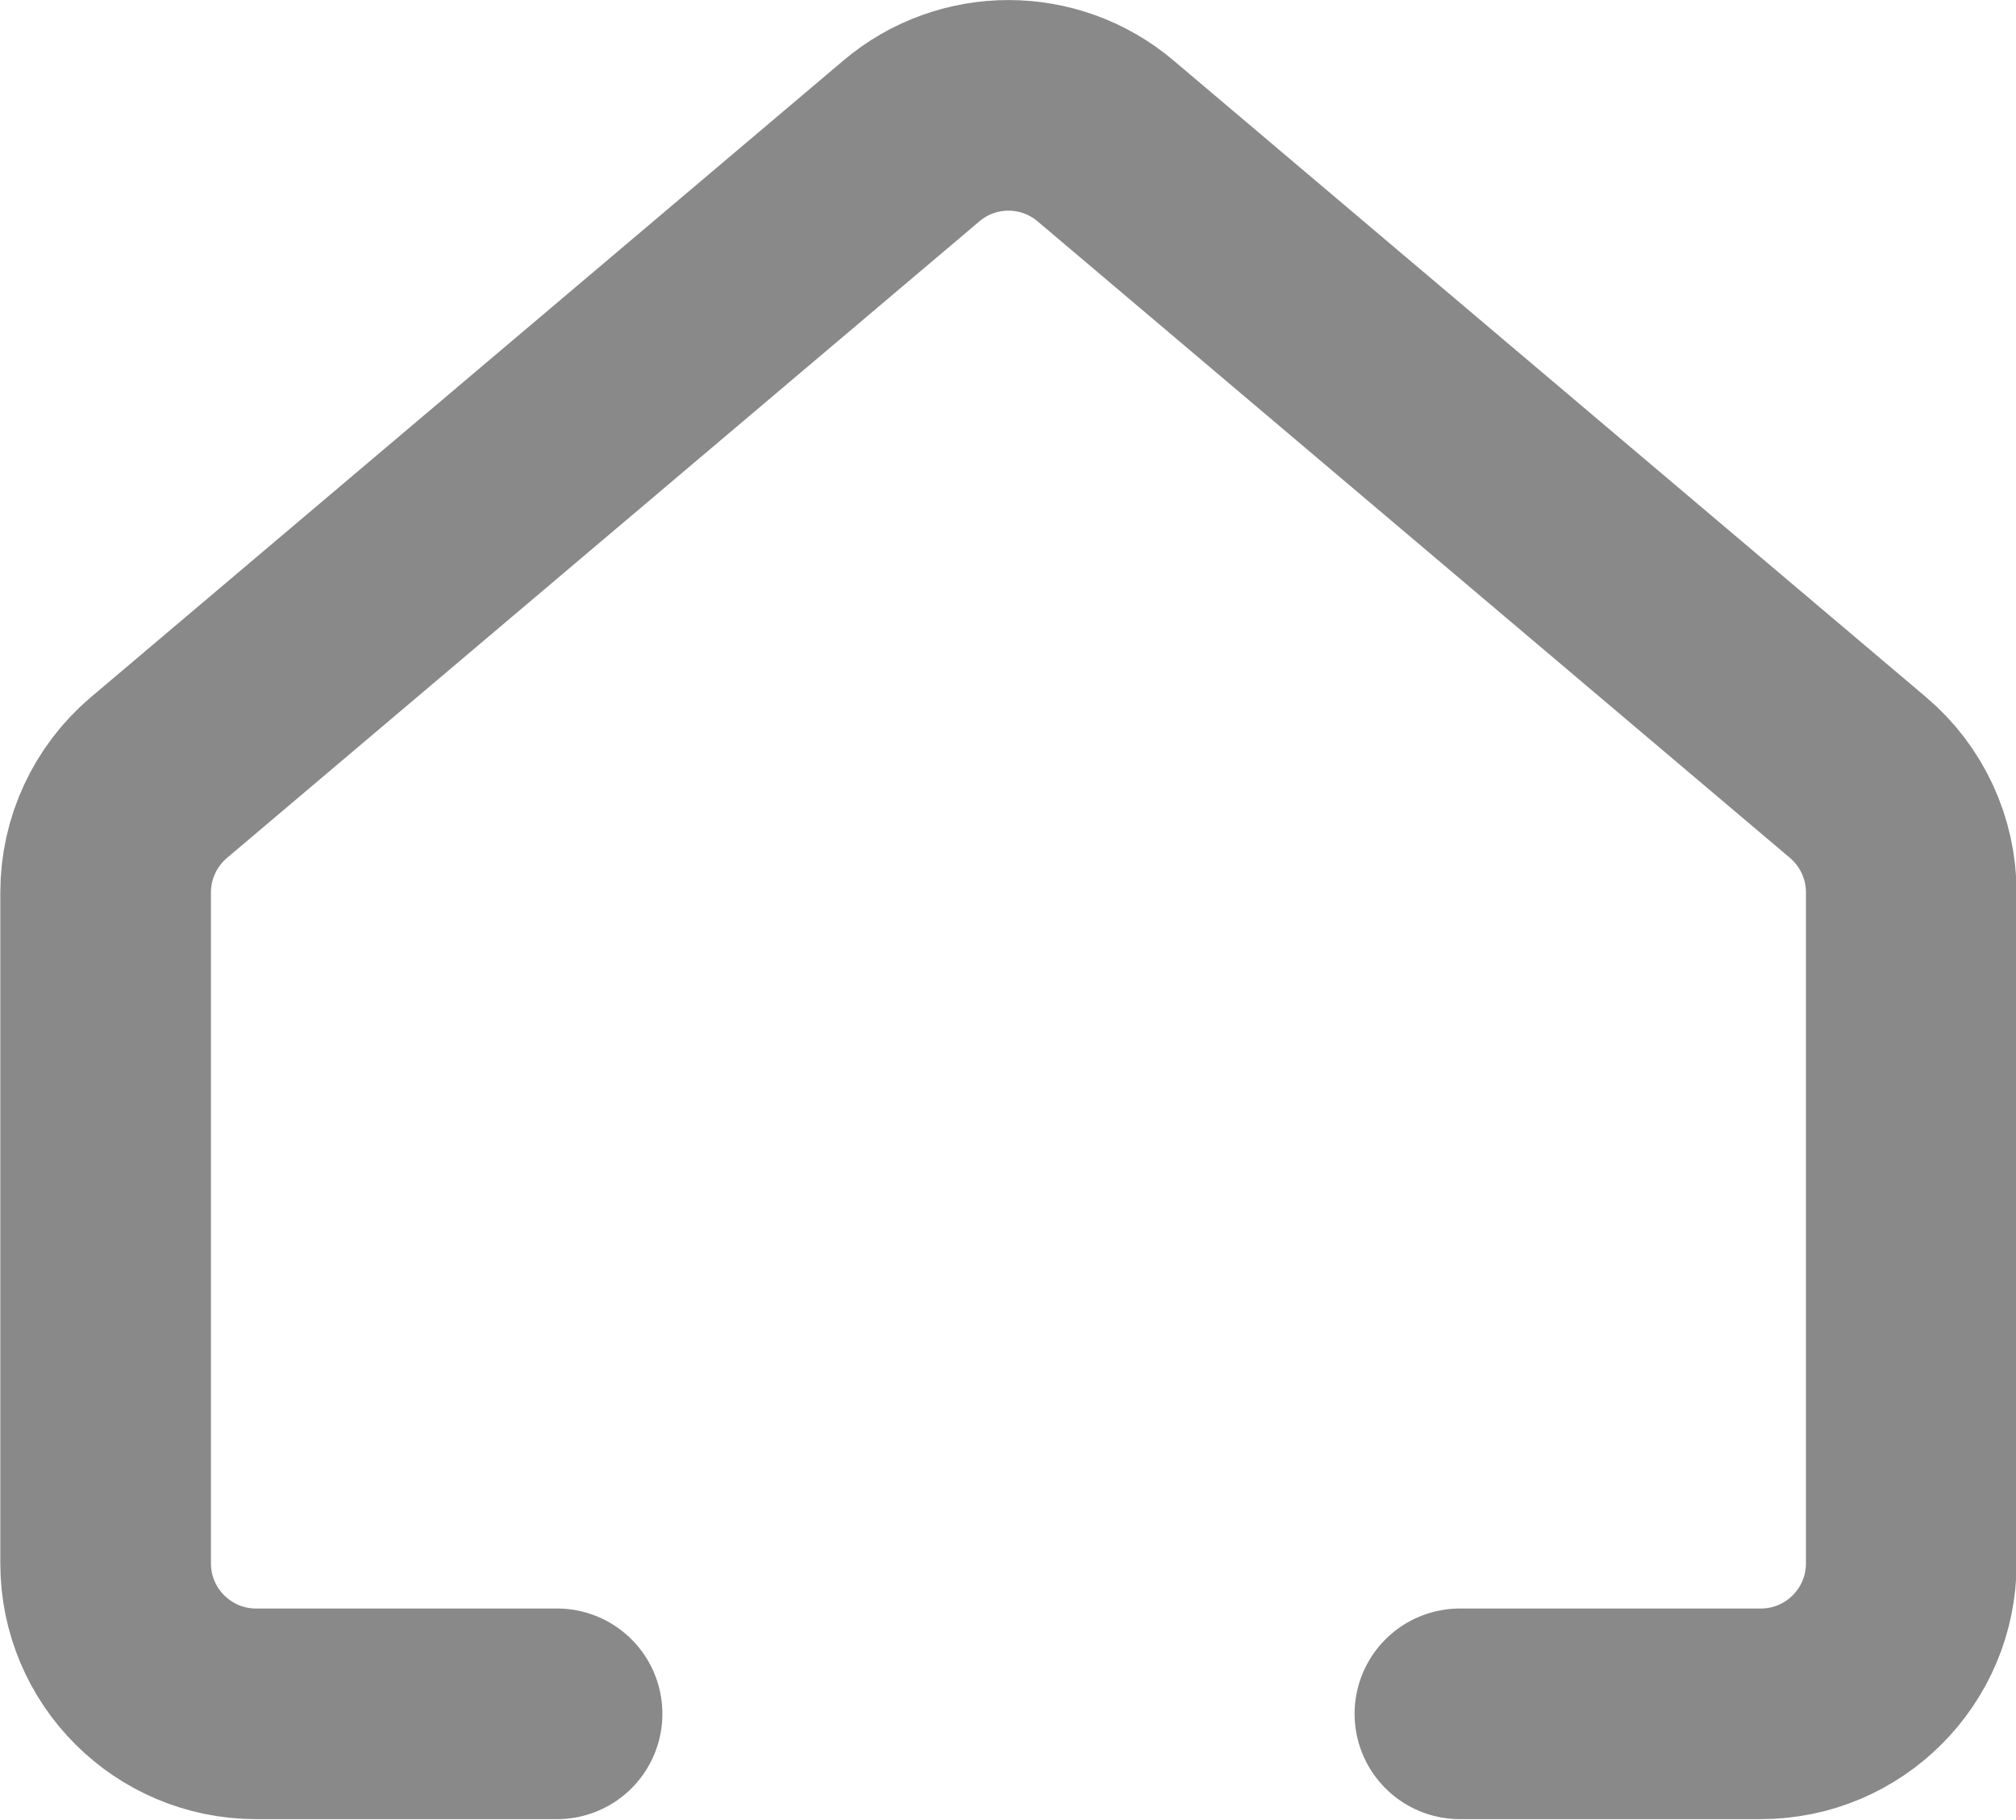
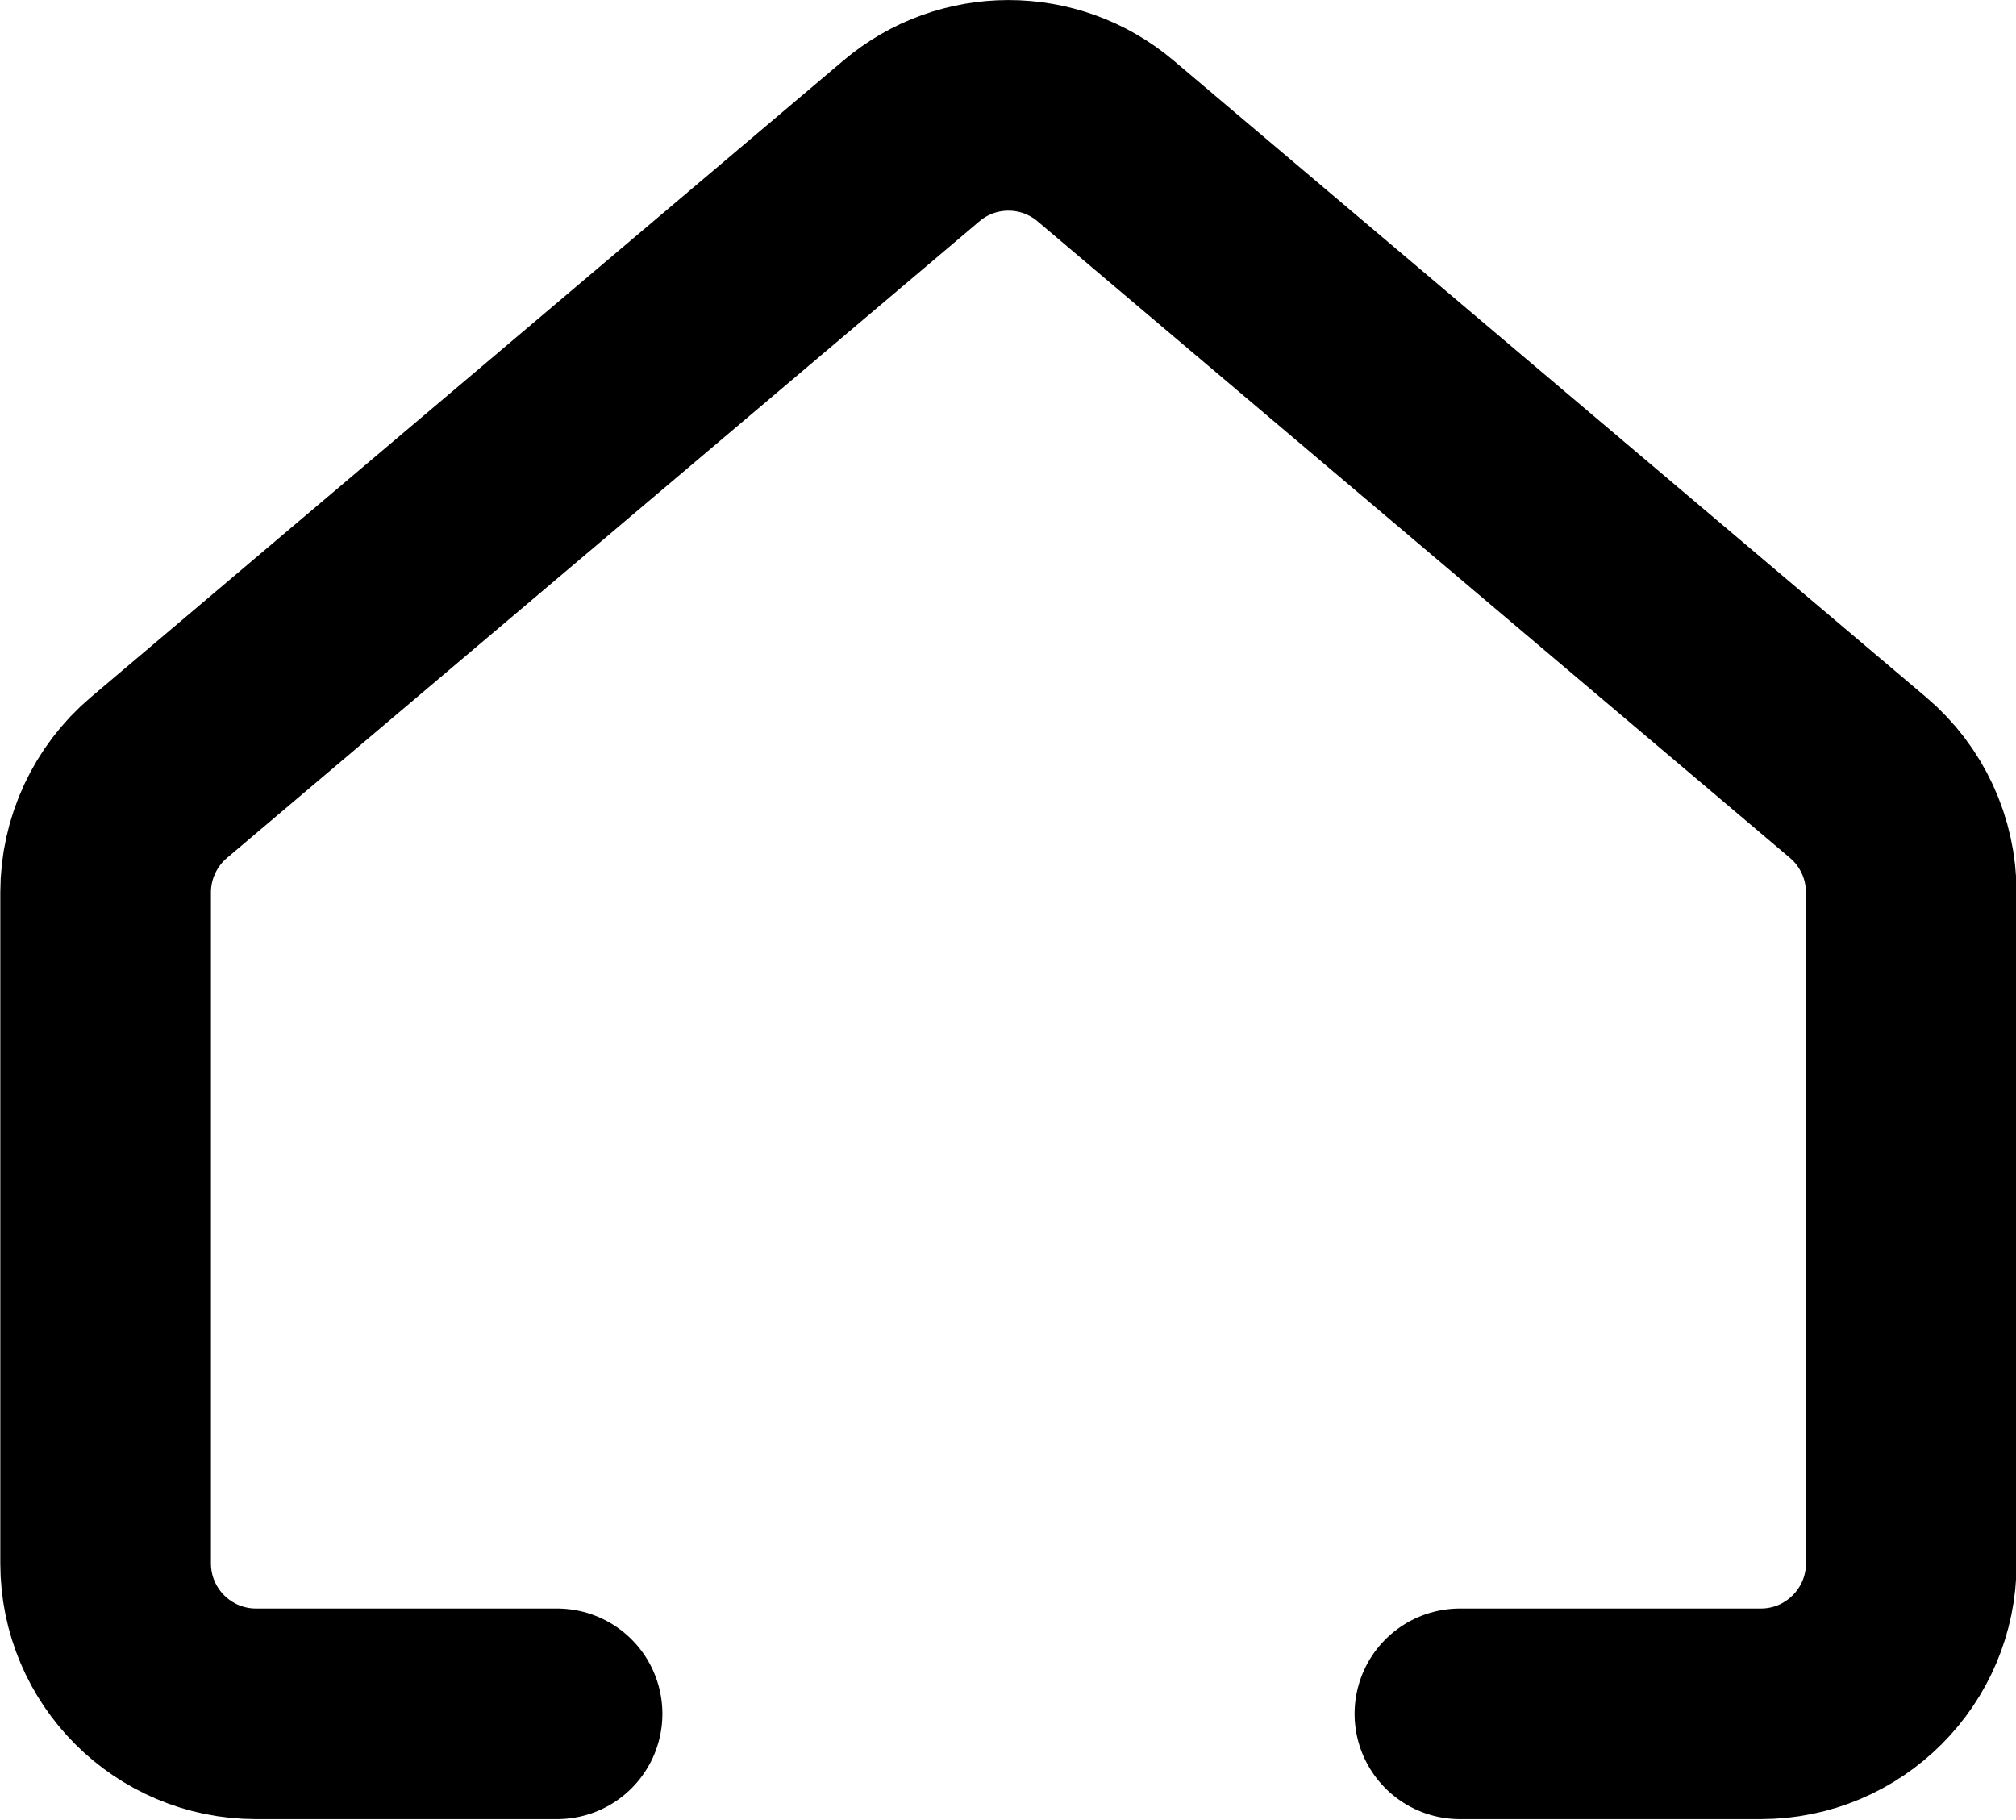
<svg xmlns="http://www.w3.org/2000/svg" fill="none" viewBox="8.92 10.24 22.56 20.36">
-   <path d="M25.257 29.419H28.624C29.554 29.419 30.308 28.665 30.308 27.735V20.227C30.308 19.731 30.09 19.261 29.712 18.941L21.293 11.818C20.665 11.286 19.745 11.286 19.118 11.818L10.699 18.941C10.321 19.261 10.102 19.731 10.102 20.227V27.735C10.102 28.665 10.856 29.419 11.786 29.419H15.154" stroke="#898989" stroke-width="2.357" stroke-linecap="round" stroke-linejoin="round" />
+   <path d="M25.257 29.419H28.624C29.554 29.419 30.308 28.665 30.308 27.735V20.227C30.308 19.731 30.09 19.261 29.712 18.941L21.293 11.818C20.665 11.286 19.745 11.286 19.118 11.818L10.699 18.941C10.321 19.261 10.102 19.731 10.102 20.227V27.735C10.102 28.665 10.856 29.419 11.786 29.419H15.154" stroke="currentColor" stroke-width="2.357" stroke-linecap="round" stroke-linejoin="round" />
</svg>
